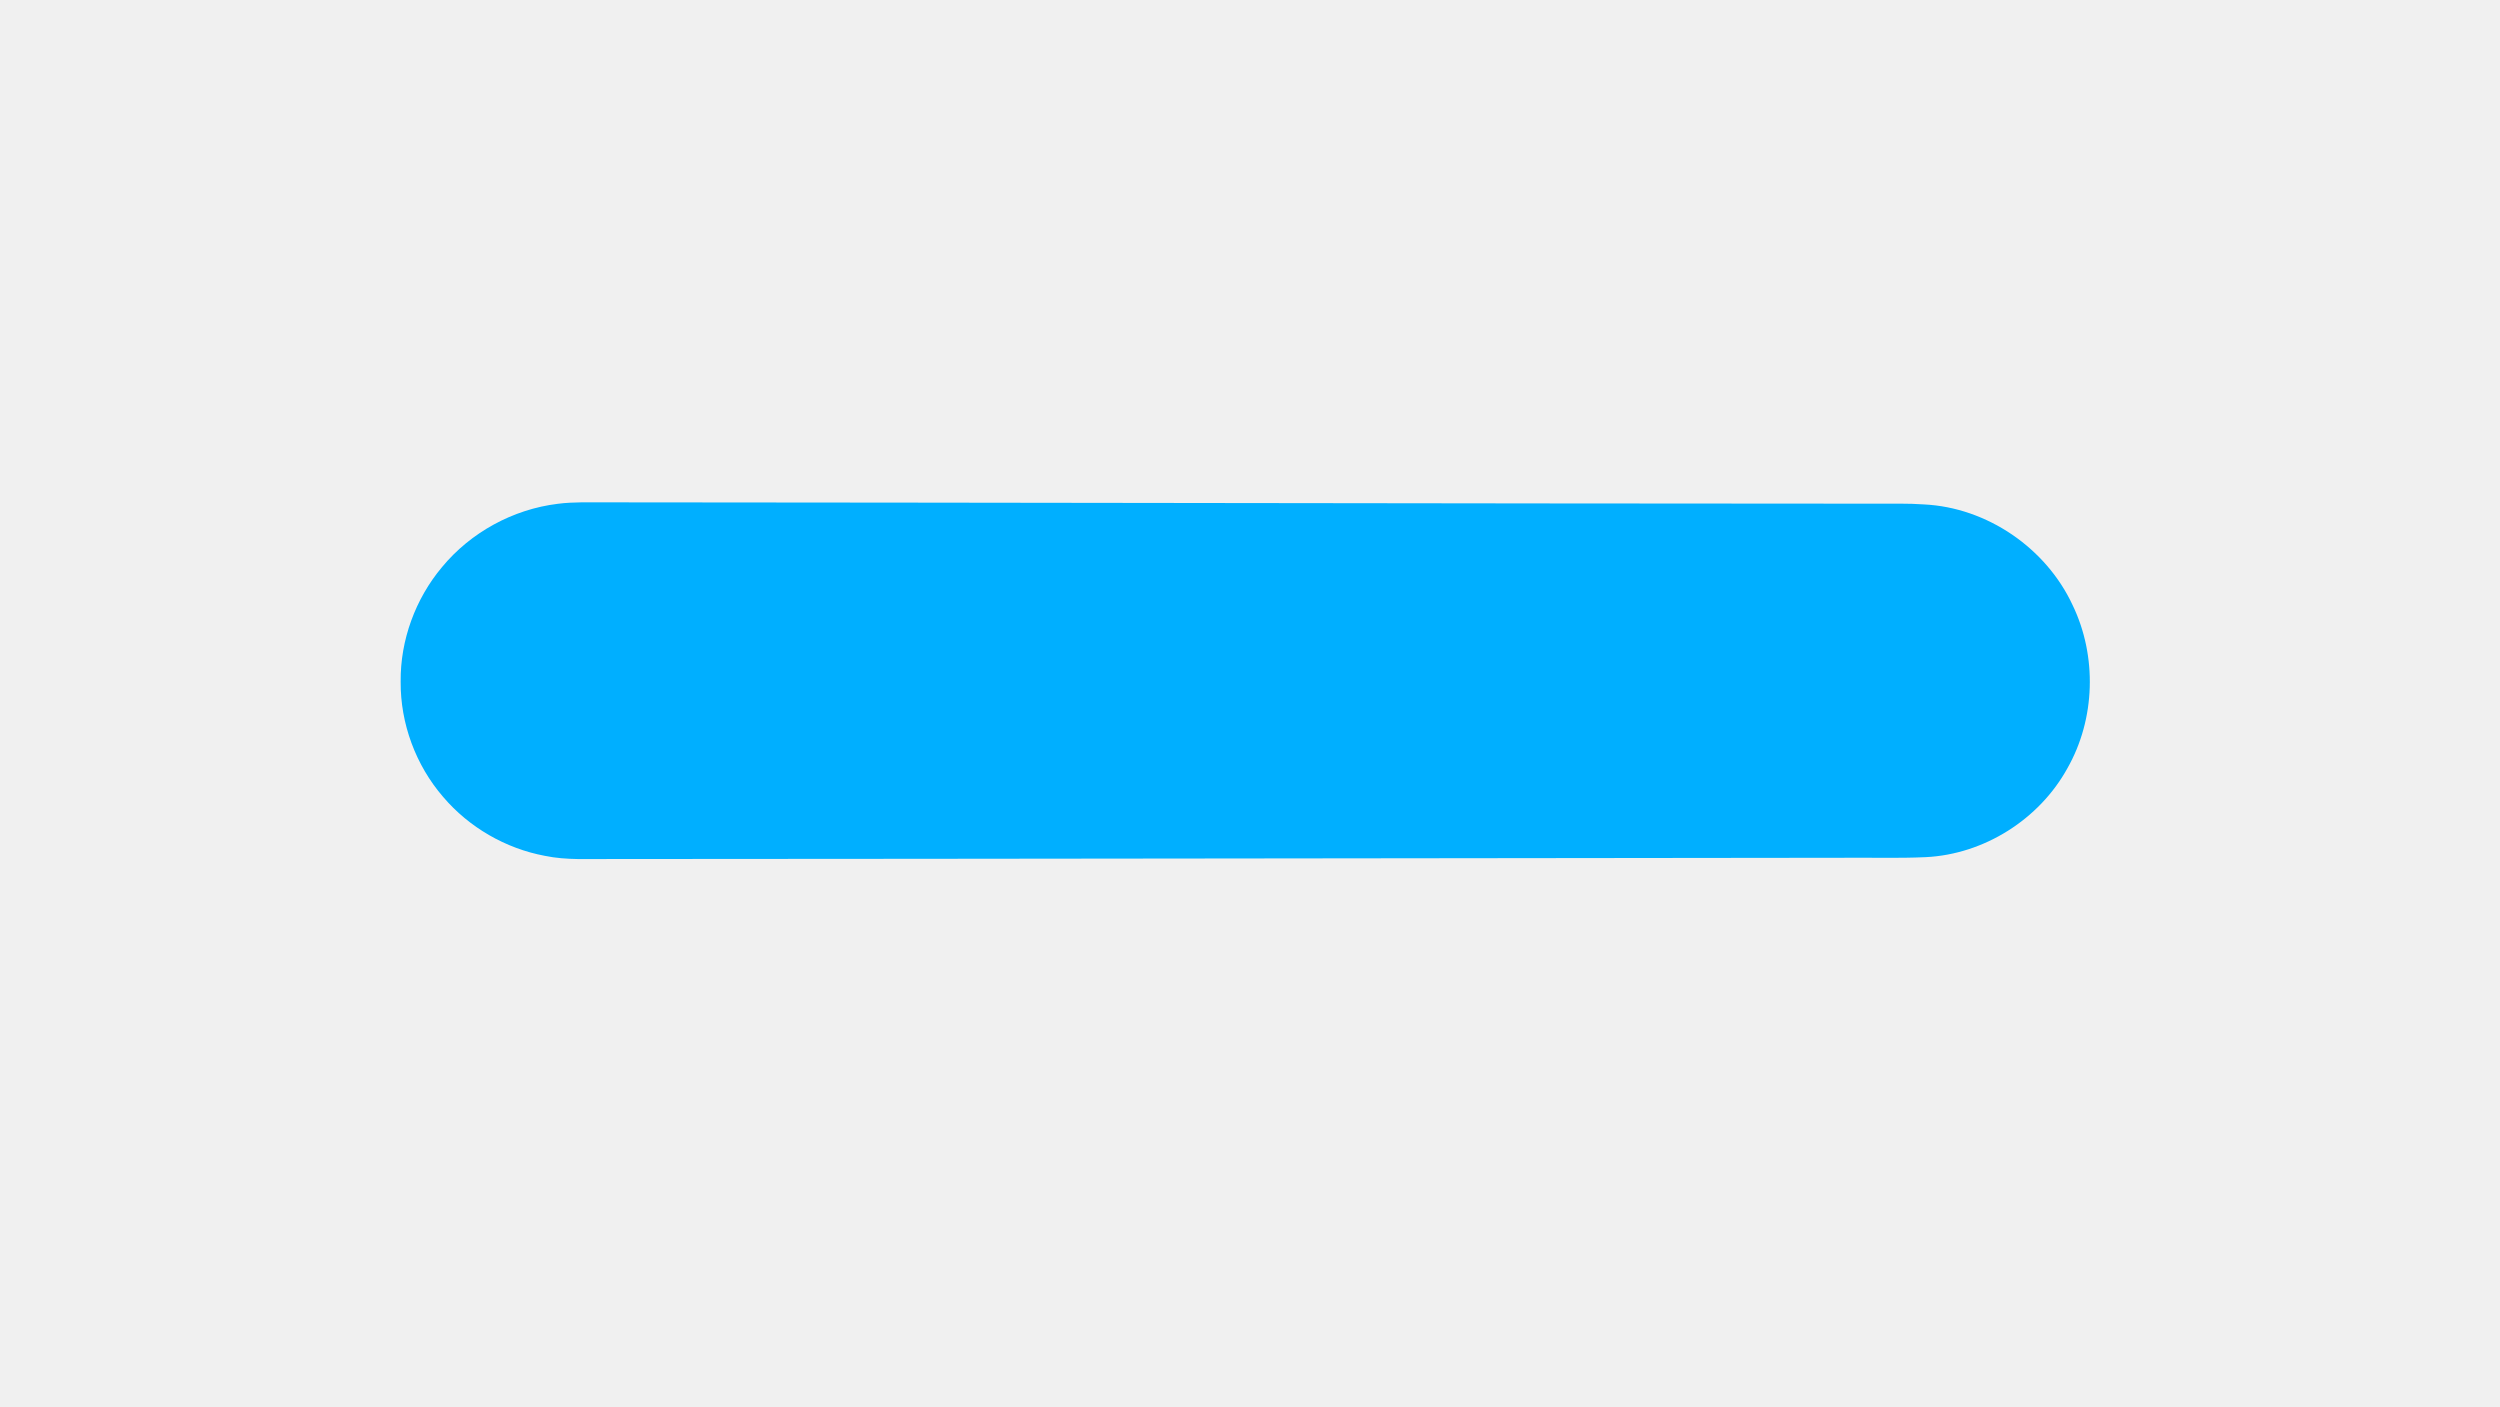
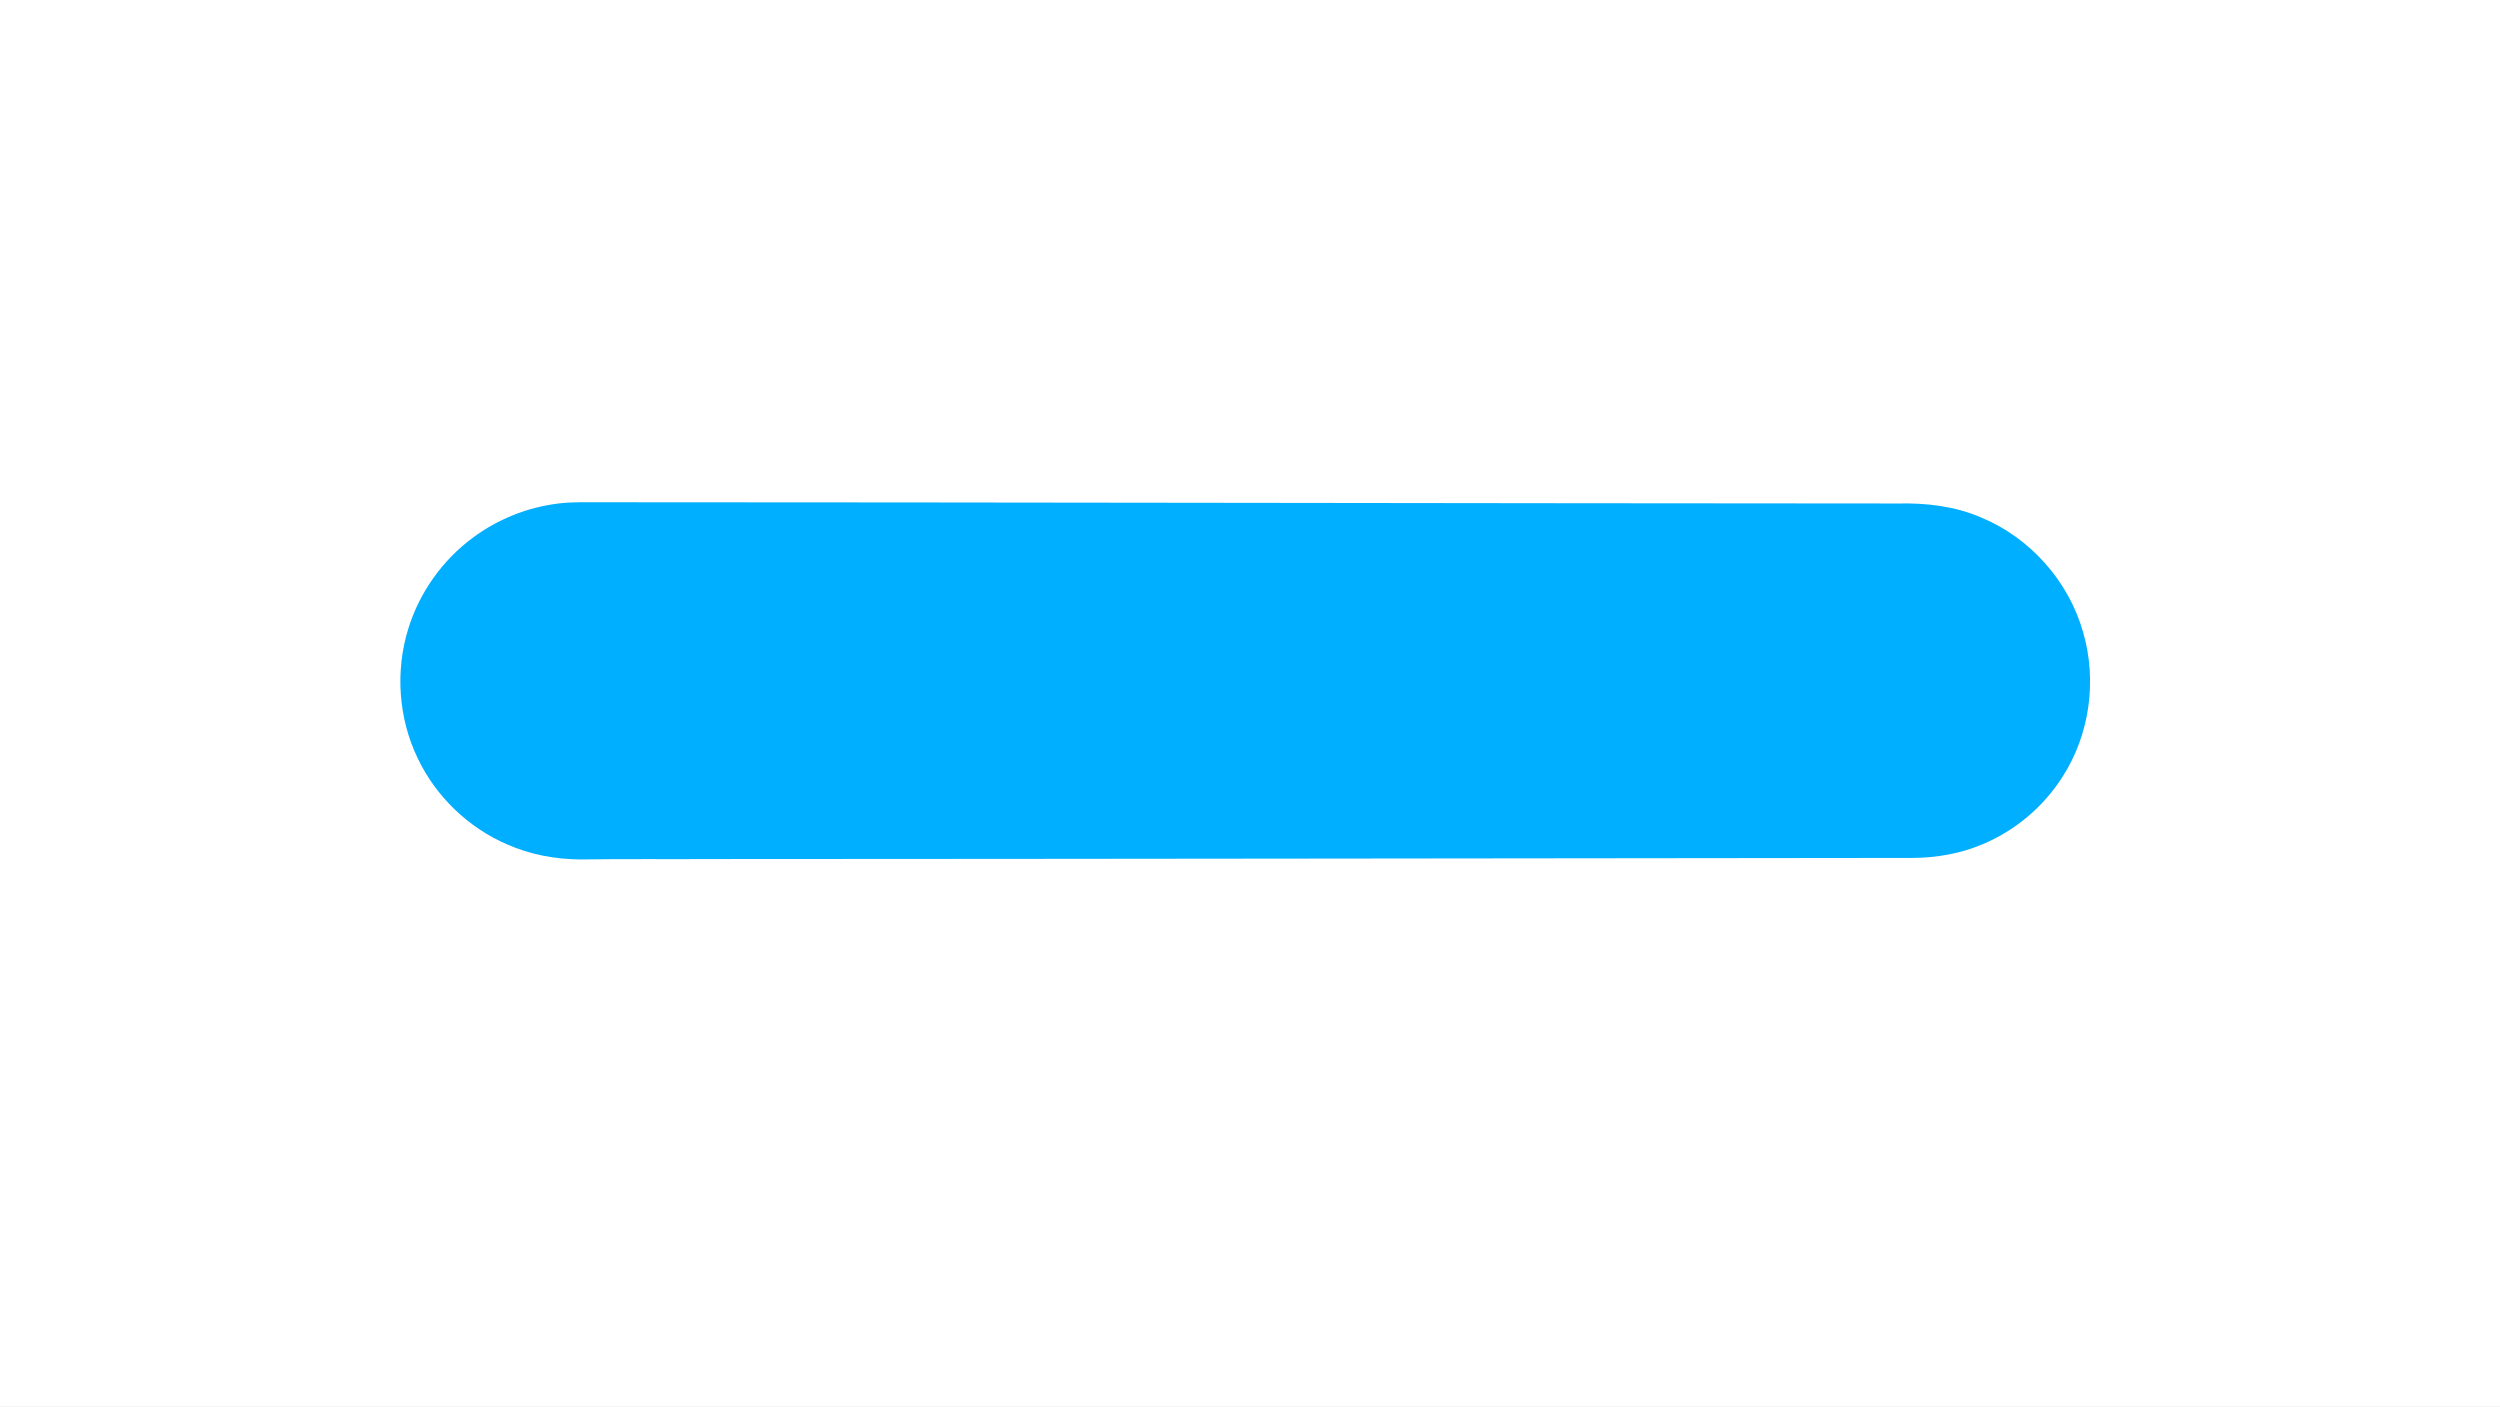
<svg xmlns="http://www.w3.org/2000/svg" width="1280px" height="720px" viewBox="0 0 1280 720" version="1.1">
+   <g id="#ffffffff">
+     <path fill="#ffffff" opacity="1.00" d=" M 0.00 0.00 L 1280.00 0.00 L 1280.00 720.00 L 0.00 720.00 L 0.00 0.00 M 285.60 257.84 C 269.96 259.79 254.85 265.84 242.20 275.24 C 226.56 286.76 214.74 303.37 209.04 321.95 C 202.34 343.58 204.00 367.73 213.84 388.15 C 223.14 407.77 239.77 423.76 259.70 432.35 C 271.43 437.53 284.23 439.92 297.01 440.03 C 320.02 439.70 343.05 439.97 366.07 439.83 C 570.41 439.77 774.75 439.43 979.10 439.25 C 991.46 439.21 1003.86 437.04 1015.26 432.17 C 1031.85 425.19 1046.22 413.07 1055.89 397.89 C 1069.91 376.26 1073.75 348.54 1066.58 323.83 C 1059.23 297.60 1039.38 275.26 1014.18 264.89 C 1000.92 259.17 986.35 257.49 972.02 257.80 C 747.03 257.71 522.04 257.20 297.06 257.16 C 293.23 257.20 289.40 257.33 285.60 257.84 Z" />
+   </g>
  <g id="#00afffff">
-     <path fill="#00afff" opacity="1.00" d=" M 285.57 257.95 C 289.68 257.39 293.83 257.27 297.98 257.19 C 518.97 257.32 739.97 257.81 960.97 257.88 C 968.99 257.92 977.02 257.69 985.04 258.26 C 1017.33 259.83 1047.60 280.58 1061.19 309.85 C 1073.78 335.98 1072.85 368.16 1058.49 393.39 C 1044.09 419.51 1015.87 437.38 986.04 438.86 C 971.70 439.52 957.33 439.02 942.98 439.18 C 732.98 439.37 522.98 439.74 312.98 439.82 C 301.64 439.69 290.15 440.54 278.97 438.19 C 258.86 434.43 240.16 423.61 226.90 408.03 C 212.88 391.82 204.96 370.44 205.14 349.00 C 204.92 327.76 212.68 306.60 226.32 290.35 C 241.02 272.56 262.67 260.75 285.57 257.95 Z" />
+     <path fill="#00afff" opacity="1.00" d=" M 285.60 257.84 C 289.40 257.33 293.23 257.20 297.06 257.16 C 522.04 257.20 747.03 257.71 972.02 257.80 C 986.35 257.49 1000.92 259.17 1014.18 264.89 C 1039.38 275.26 1059.23 297.60 1066.58 323.83 C 1073.75 348.54 1069.91 376.26 1055.89 397.89 C 1046.22 413.07 1031.85 425.19 1015.26 432.17 C 1003.86 437.04 991.46 439.21 979.10 439.25 C 774.75 439.43 570.41 439.77 366.07 439.83 C 343.05 439.97 320.02 439.70 297.01 440.03 C 284.23 439.92 271.43 437.53 259.70 432.35 C 239.77 423.76 223.14 407.77 213.84 388.15 C 204.00 367.73 202.34 343.58 209.04 321.95 C 214.74 303.37 226.56 286.76 242.20 275.24 C 254.85 265.84 269.96 259.79 285.60 257.84 Z" />
  </g>
</svg>
